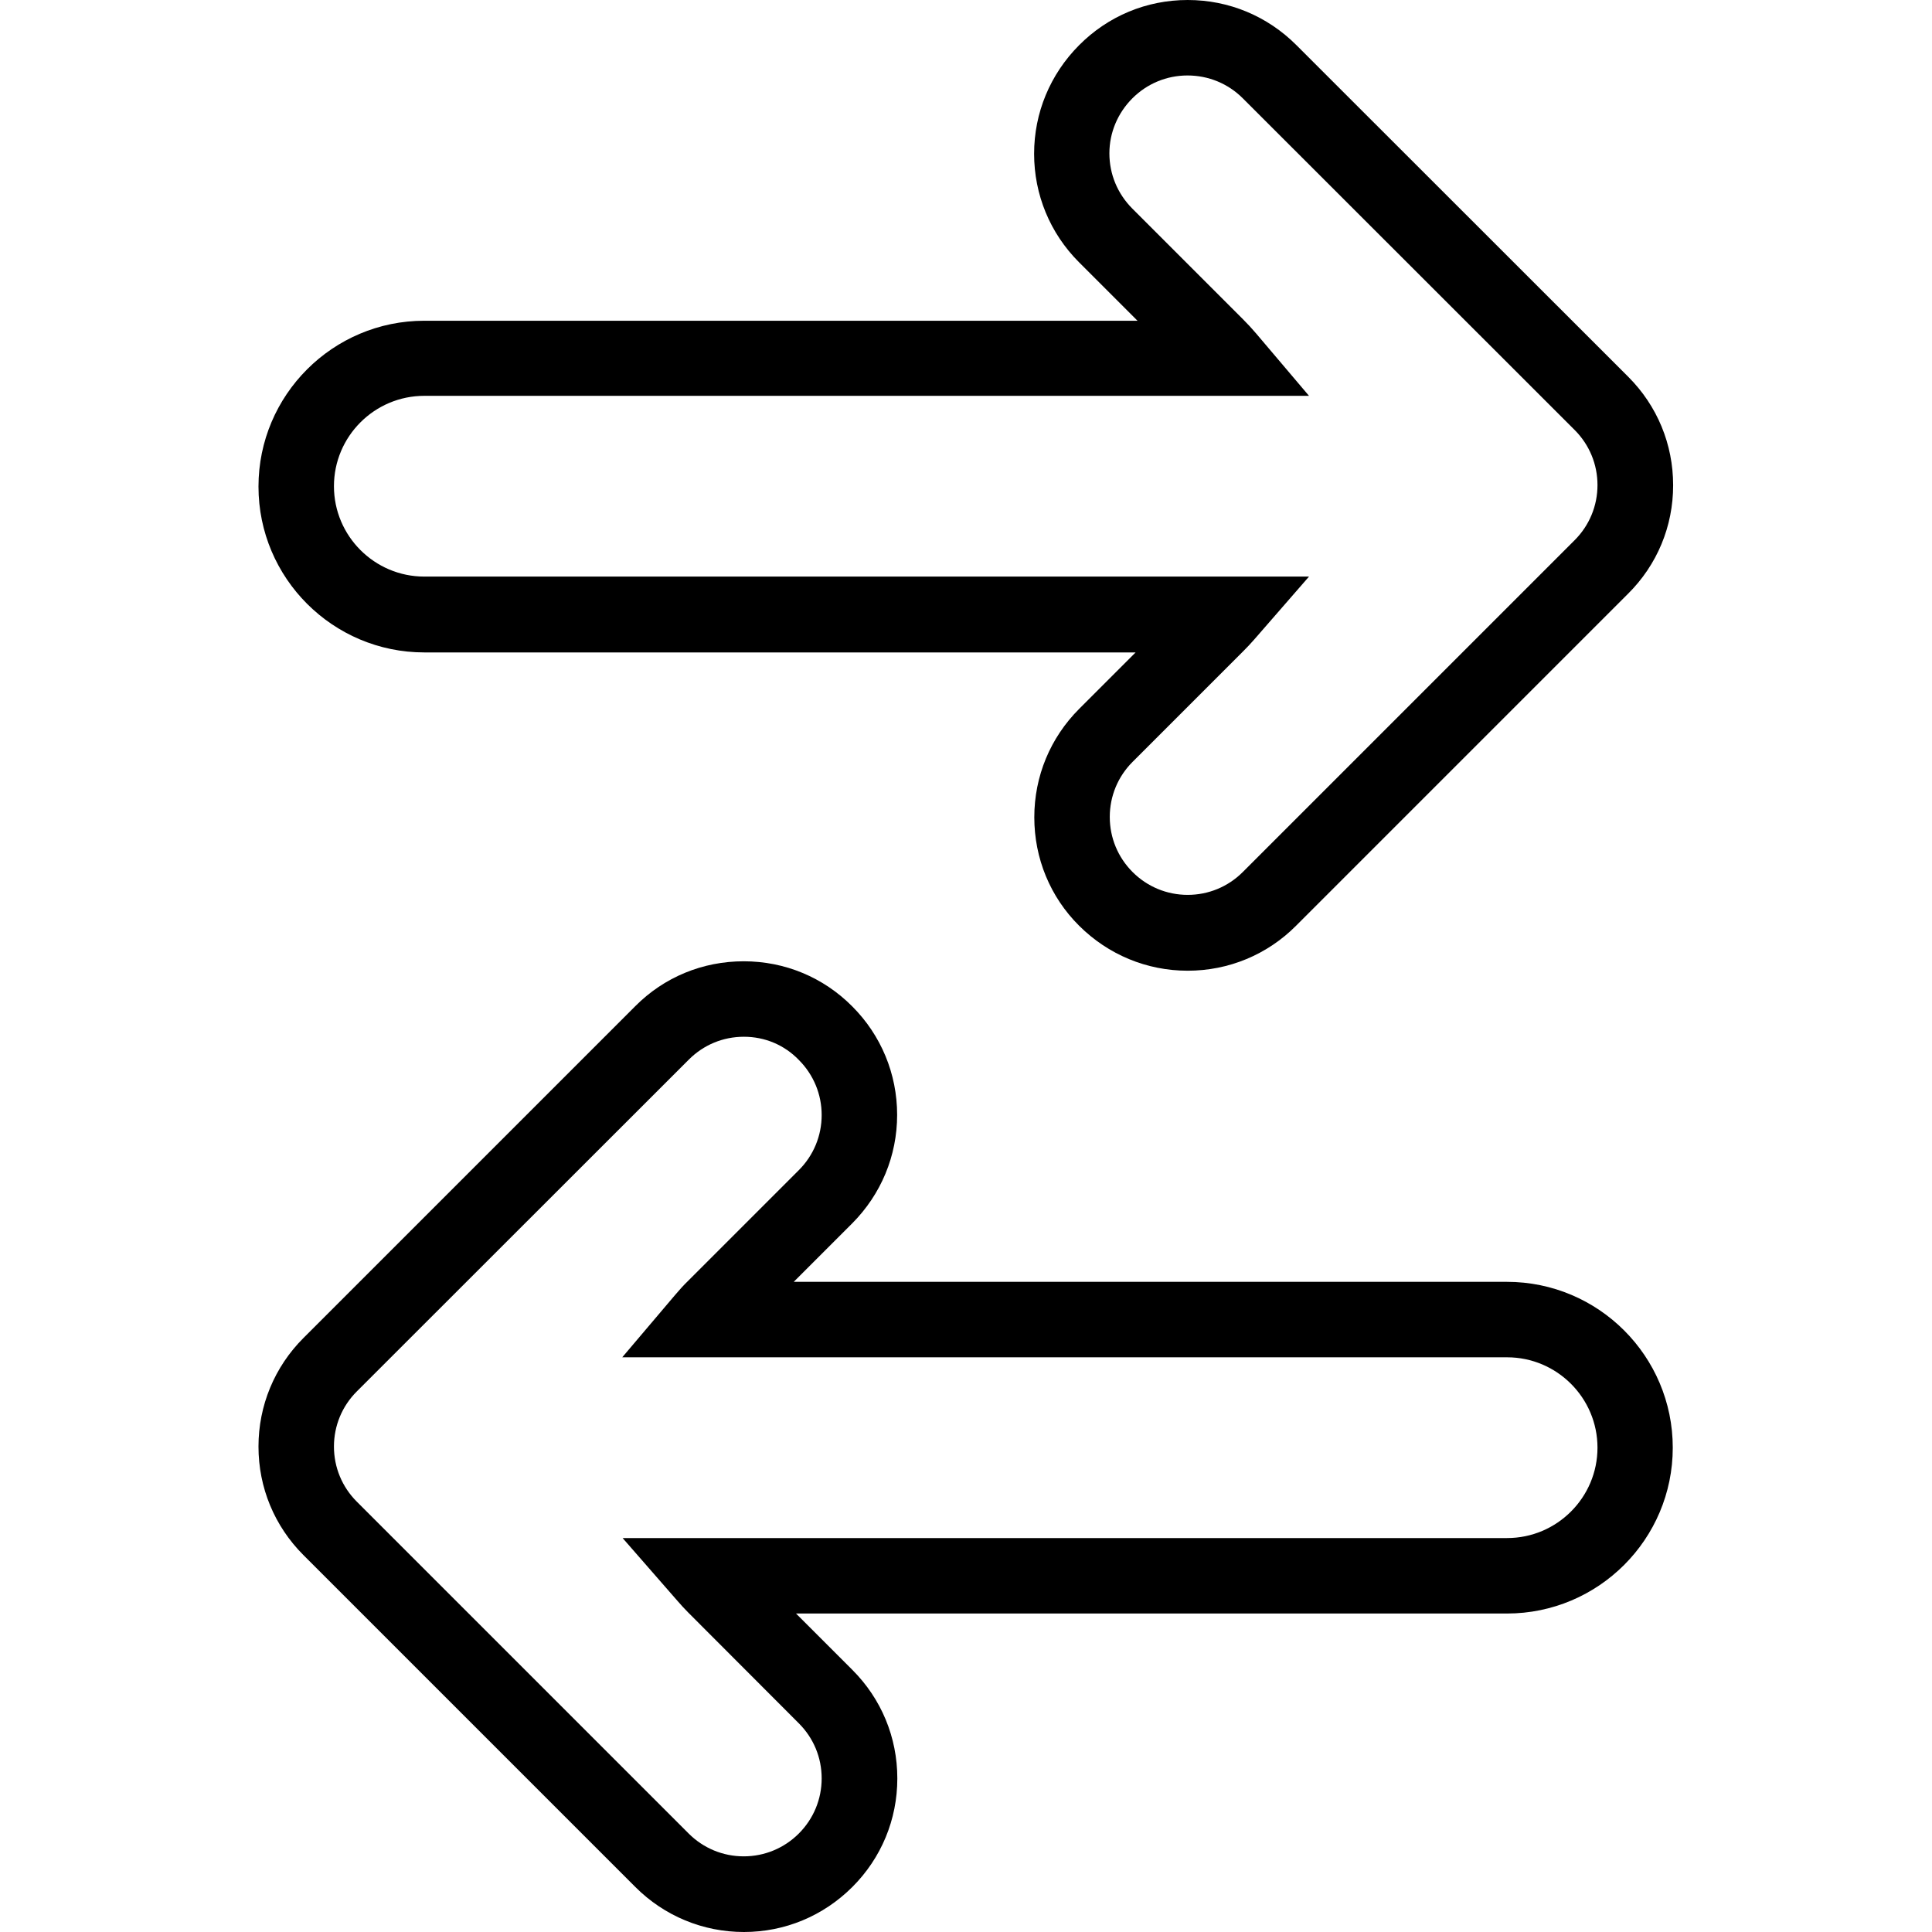
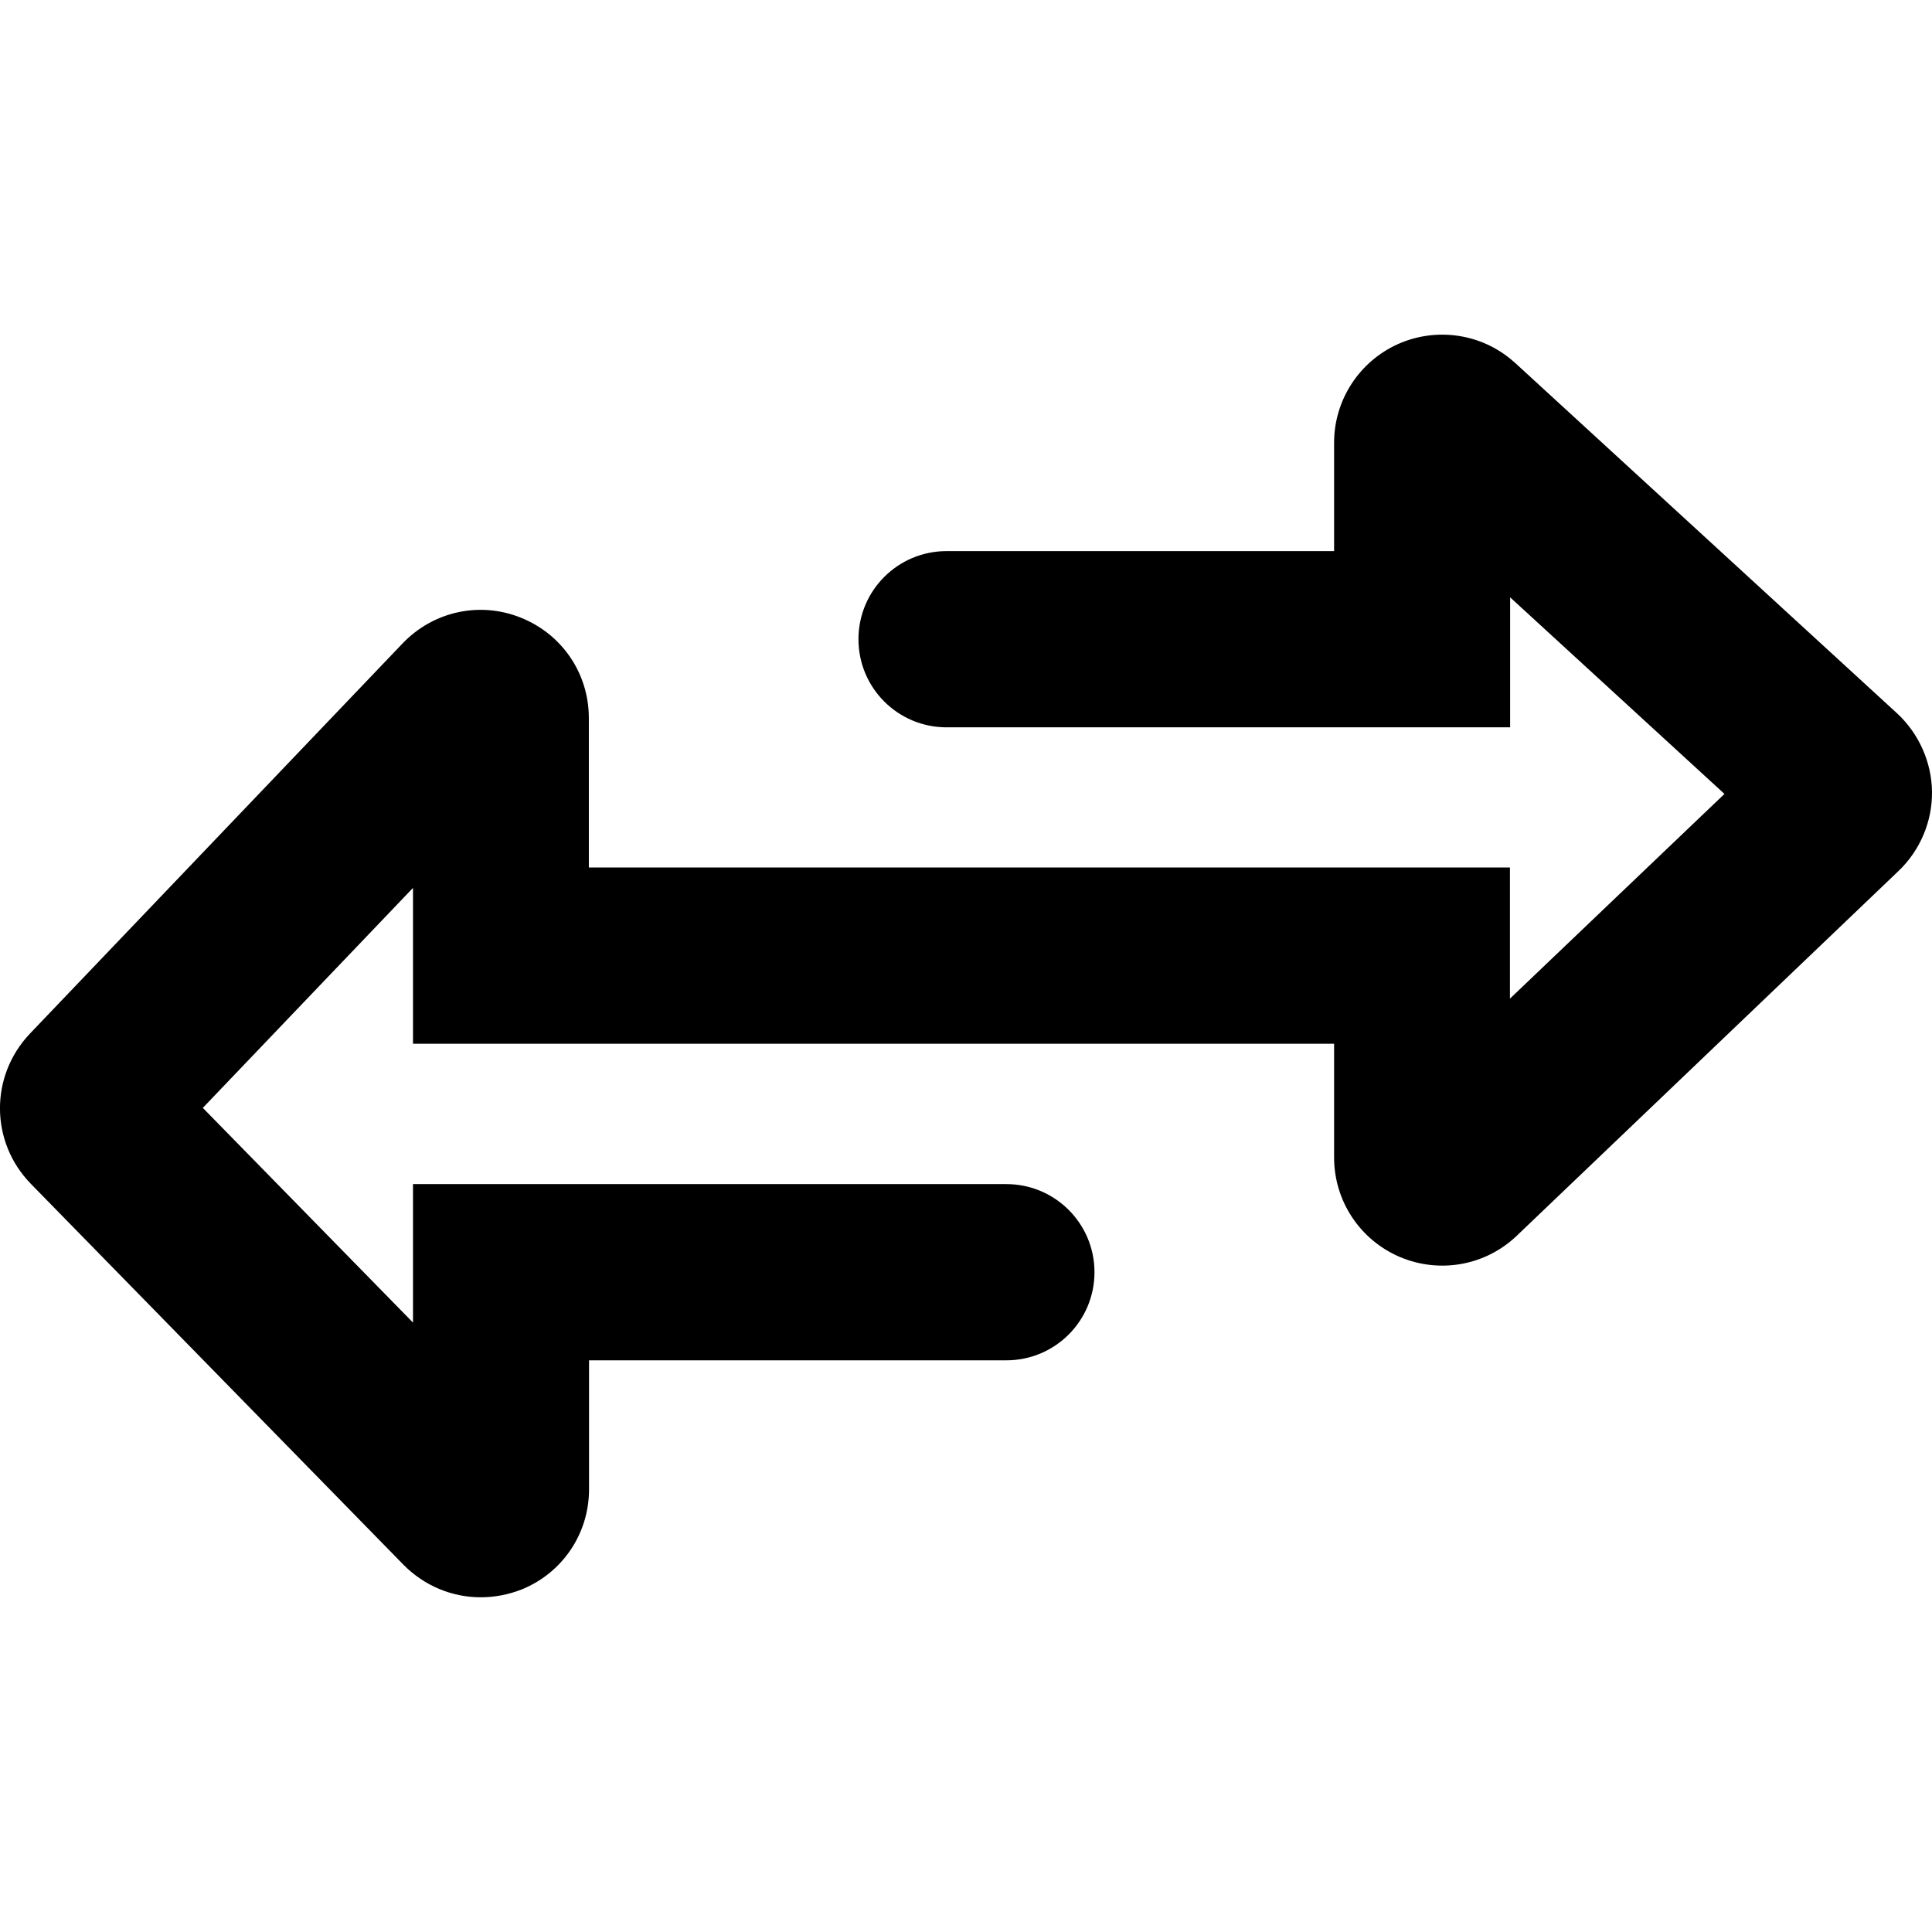
<svg xmlns="http://www.w3.org/2000/svg" version="1.1" id="Calque_1" x="0px" y="0px" viewBox="0 0 1024 1024" style="enable-background:new 0 0 1024 1024;" xml:space="preserve">
-   <g id="Page-1_1_">
-     <g id="icon-1-copy">
-       <g id="Page-1" transform="translate(157, 20)">
-         <path d="M237.3,1004c-21.7,0-42.2-8.5-57.5-23.8L3.8,804.2C-11.5,788.9-20,768.5-20,746.7c0-21.7,8.5-42.2,23.8-57.5l175.9-175.9     c15.3-15.4,35.7-23.8,57.5-23.8c21.8,0,42.2,8.5,57.5,23.9c15.3,15.3,23.8,35.8,23.8,57.5c0,21.7-8.5,42.1-23.8,57.5l-31,31h378     c48.5,0,87.9,39.4,87.9,87.9s-39.4,87.9-87.9,87.9H264.9l29.9,29.9c15.3,15.3,23.8,35.7,23.8,57.5c0,21.8-8.5,42.2-23.8,57.5     C279.4,995.5,259,1004,237.3,1004z M237.3,529.5c-11.1,0-21.4,4.3-29.2,12.1L32.1,717.5c-7.8,7.8-12.1,18.2-12.1,29.2     c0,11,4.3,21.4,12.1,29.2L208,951.8c7.8,7.8,18.2,12.1,29.2,12.1c11,0,21.4-4.3,29.2-12.1c7.8-7.8,12.1-18.2,12.1-29.2     c0-11.1-4.3-21.4-12.1-29.2l-58.6-58.7c-2-2-4-4.2-5.9-6.4L173,795.2h468.8c26.4,0,47.9-21.5,47.9-47.9s-21.5-47.9-47.9-47.9     h-469l27.9-32.9c2.3-2.7,4.6-5.3,7.1-7.7l58.6-58.6c7.8-7.8,12.1-18.2,12.1-29.2c0-11-4.3-21.4-12.1-29.2     C258.7,533.8,248.3,529.5,237.3,529.5z" />
-         <path d="M472.5,494.5c-21.7,0-42.1-8.5-57.5-23.8c-15.4-15.3-23.8-35.8-23.8-57.5c0-21.8,8.5-42.2,23.8-57.5l29.9-29.9H67.9     c-48.5,0-87.9-39.4-87.9-87.9s39.4-87.9,87.9-87.9h378l-31-31c-15.4-15.4-23.8-35.9-23.8-57.5c0-21.7,8.5-42.1,23.8-57.5     C430.3-11.5,450.7-20,472.5-20c21.8,0,42.2,8.5,57.6,23.9l175.9,175.8c15.4,15.4,23.8,35.8,23.8,57.5c0,21.8-8.5,42.2-23.9,57.5     L530,470.6C514.7,486,494.2,494.5,472.5,494.5z M67.9,189.8c-26.4,0-47.9,21.5-47.9,47.9c0,26.4,21.5,47.9,47.9,47.9h468.9     l-28.9,33.2c-1.9,2.2-3.9,4.3-6,6.4l-58.6,58.6c-7.8,7.8-12.1,18.2-12.1,29.2s4.3,21.4,12.1,29.2c7.8,7.8,18.2,12.1,29.2,12.1     c11,0,21.4-4.3,29.2-12.1l175.9-175.9c7.8-7.8,12.1-18.2,12.1-29.2c0-11-4.3-21.4-12.1-29.2L501.7,32.1     c-7.8-7.8-18.2-12.1-29.3-12.1c-11,0-21.4,4.3-29.2,12.1c-7.8,7.8-12.2,18.2-12.2,29.2c0,11,4.3,21.4,12.2,29.3l58.6,58.6     c2.5,2.5,4.9,5.1,7.1,7.7l27.9,32.9H67.9z" />
-       </g>
-     </g>
-   </g>
+   <path d="M254.8,846.6c-15.1,0-29.8-6-40.9-17.2L16.4,627.5c-21.7-22.2-21.9-57.2-0.5-79.7l197.5-206.8c16.3-17,40.9-22.4,62.7-13.6  c21.9,8.8,36,29.6,36,53.2v79.2h488.2v69.5L914,420.8L800.4,316.6v68.9H501.7c-25.8,0-46.7-20.9-46.7-46.7  c0-25.8,20.9-46.7,46.7-46.7h205.4v-57.5c0-22.5,13.3-43,33.8-52.2c20.5-9.2,44.7-5.6,61.5,9.4l0.6,0.5L1005.4,378  c11.6,10.7,18.4,25.9,18.6,41.6c0.2,15.8-6.3,31.1-17.7,42L804,654.9c-16.6,15.9-40.9,20.3-62.1,11.3c-21.1-9-34.8-29.7-34.8-52.7  v-60.3H218.9v-82.6L107.5,587.2L218.9,701v-73.4h314.5c25.8,0,46.7,20.9,46.7,46.7s-20.9,46.7-46.7,46.7H312.2v68.4  c0,23.4-14,44.2-35.6,53C269.5,845.2,262.1,846.6,254.8,846.6z M739.6,587.4C739.6,587.4,739.5,587.4,739.6,587.4L739.6,587.4z" />
</svg>
